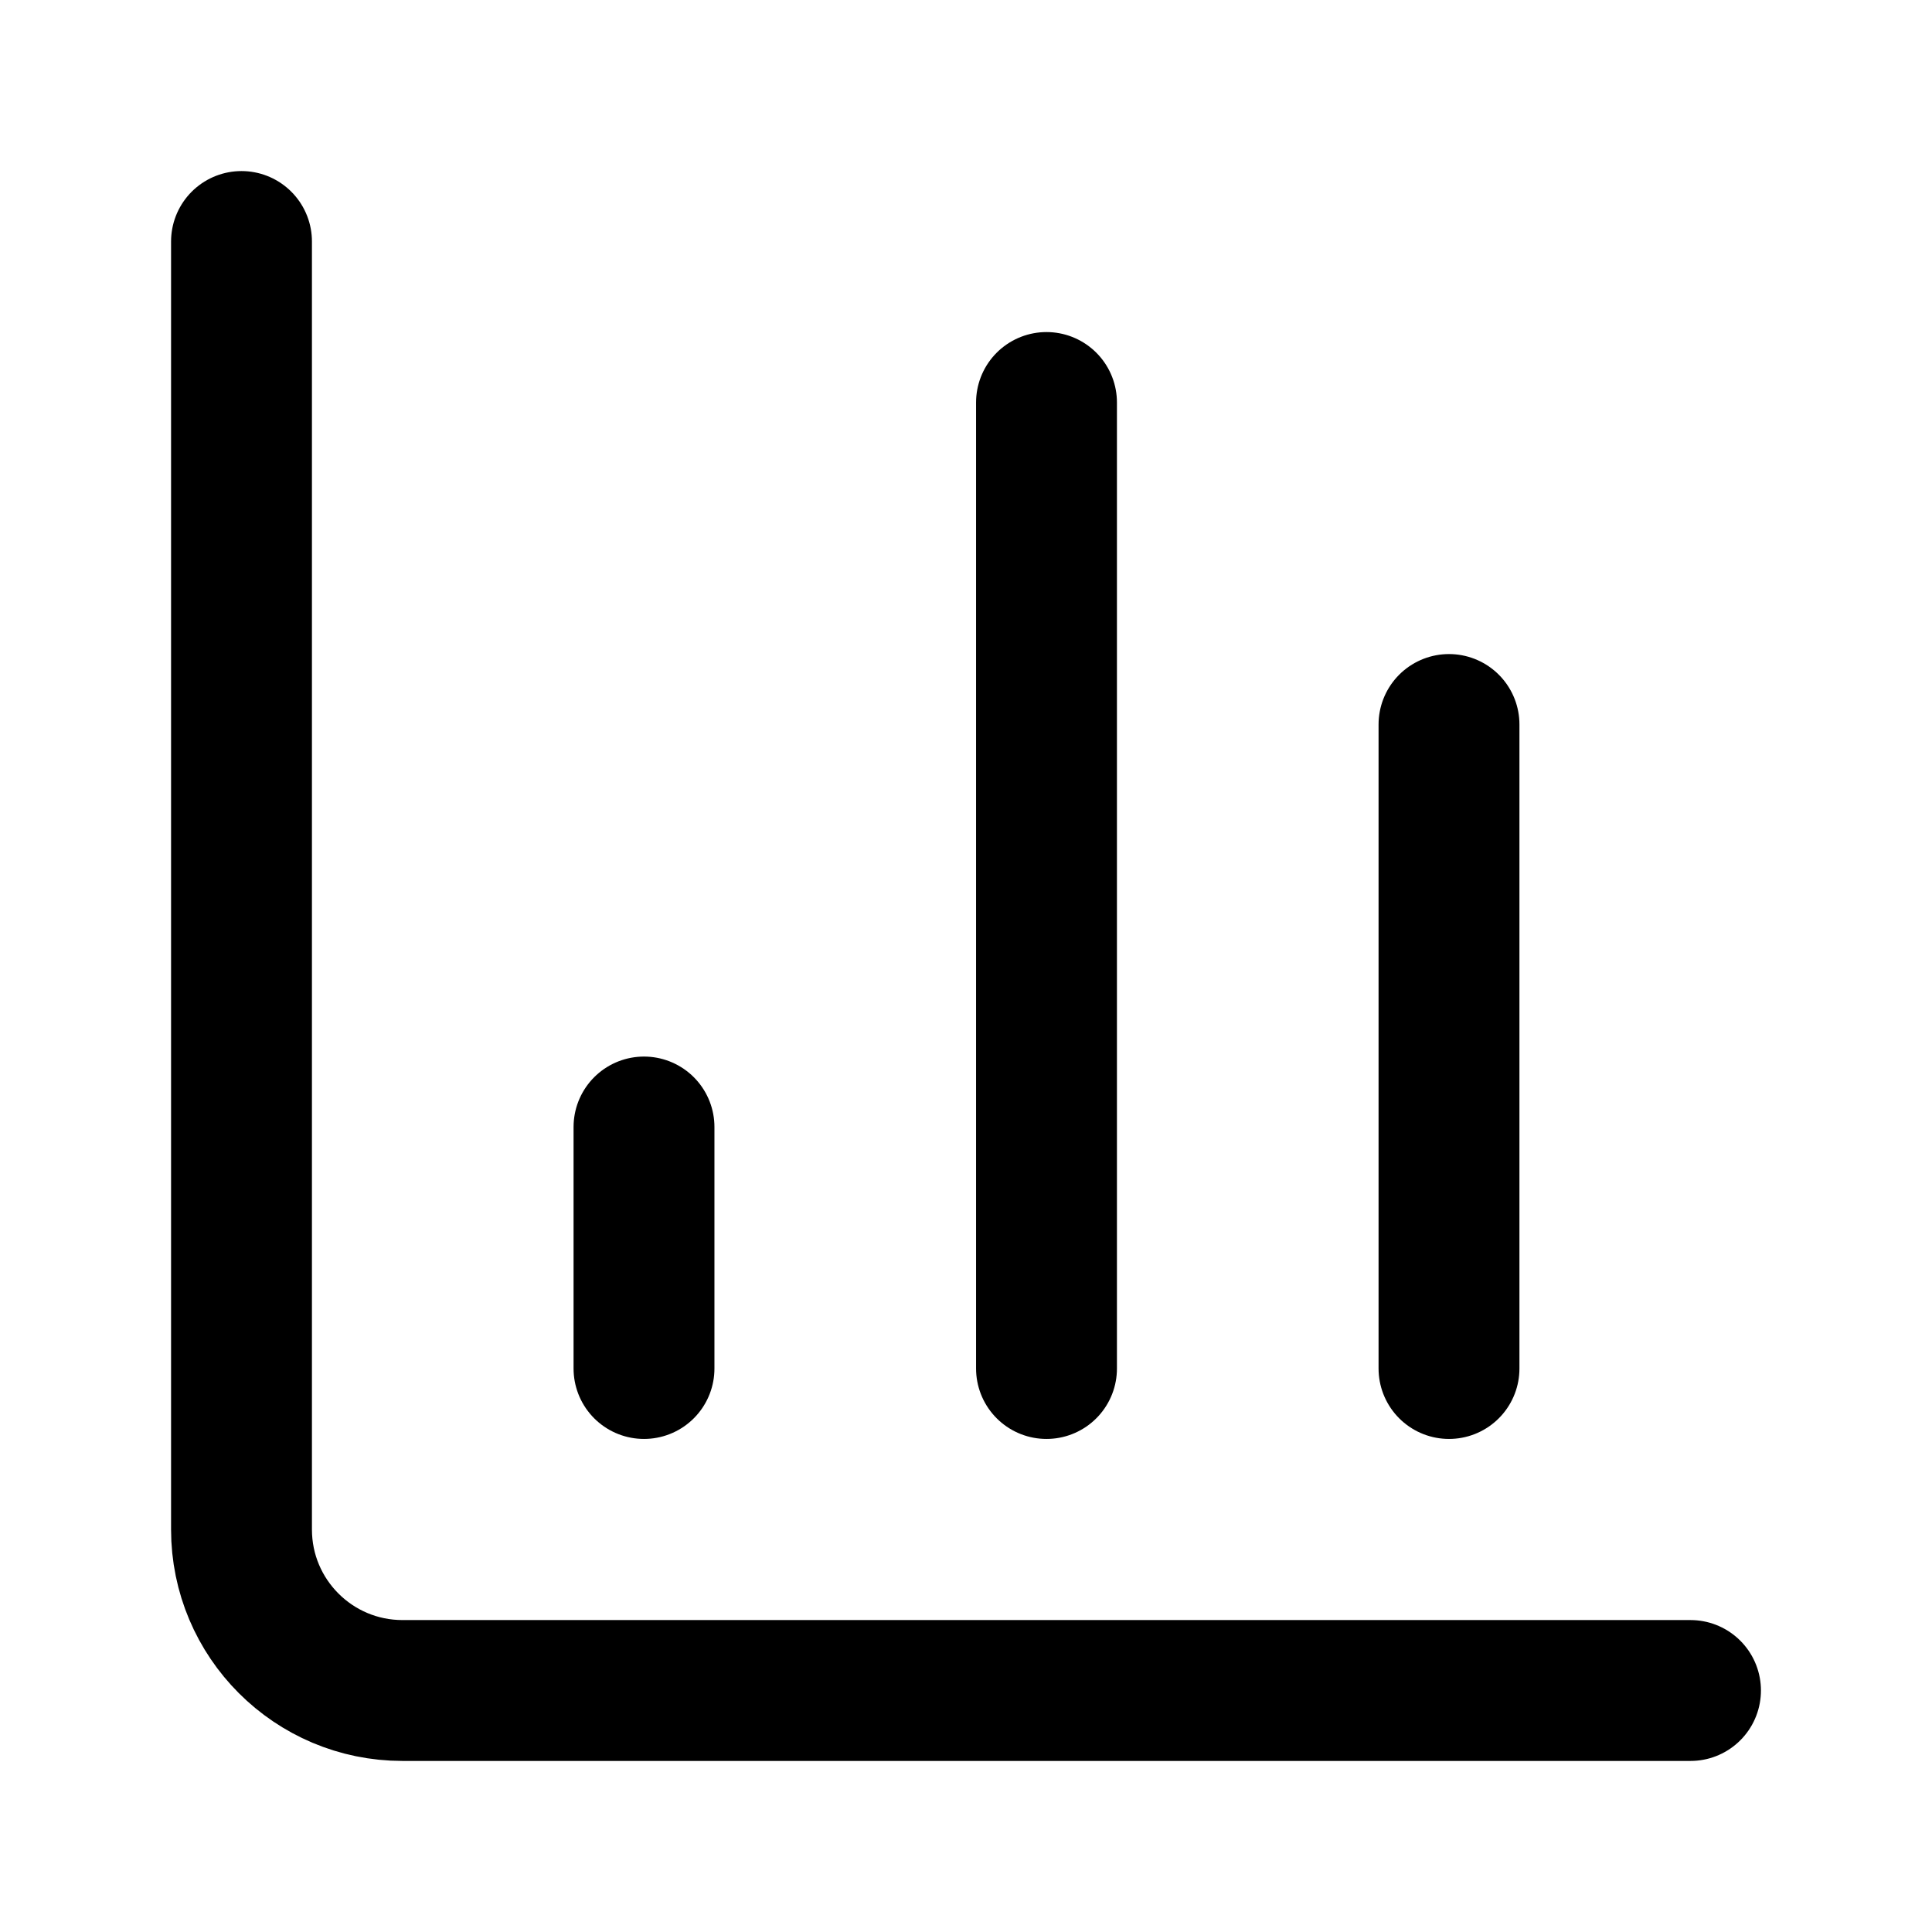
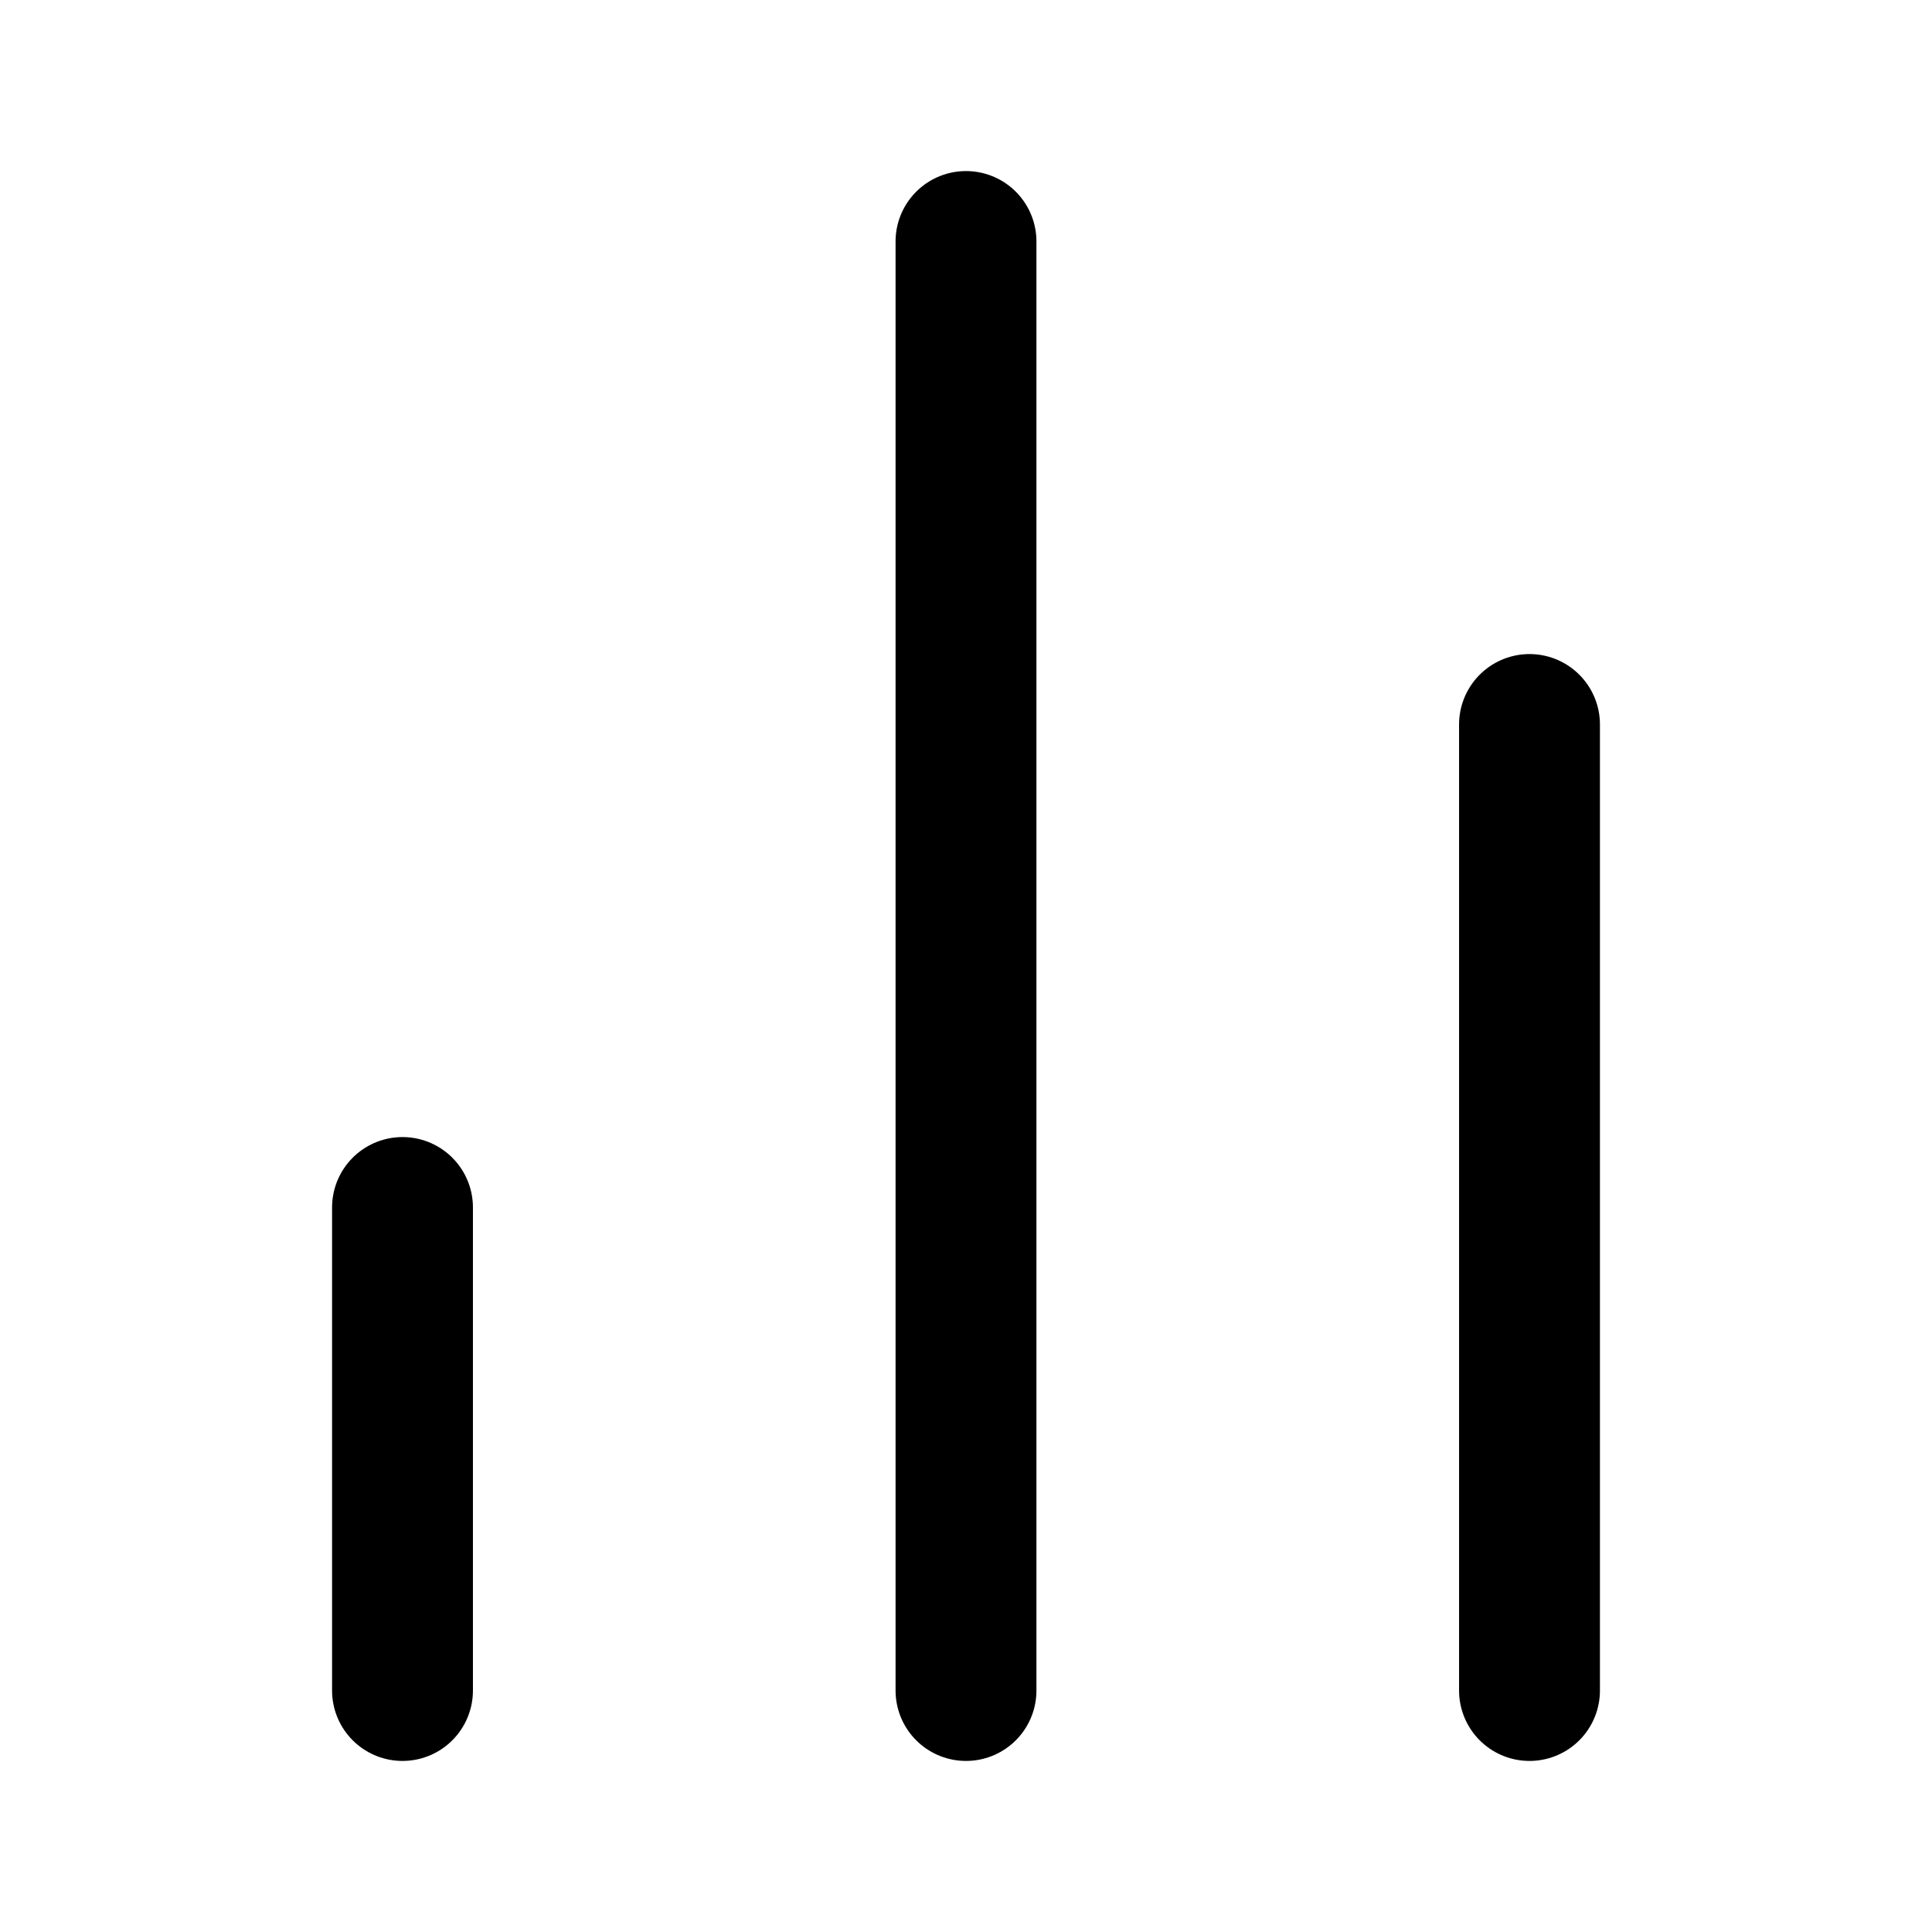
- <svg xmlns="http://www.w3.org/2000/svg" class="lucide lucide-chart-column" width="24" height="24" viewBox="0 0 24 24" fill="none" stroke="currentColor" stroke-width="1.75" stroke-linecap="round" stroke-linejoin="round">
-   <path d="M3 3v16a2 2 0 0 0 2 2h16" />
-   <path d="M18 17V9" />
-   <path d="M13 17V5" />
-   <path d="M8 17v-3" />
+ <svg xmlns="http://www.w3.org/2000/svg" class="lucide lucide-chart-no-axes-column" width="24" height="24" viewBox="0 0 24 24" fill="none" stroke="currentColor" stroke-width="1.75" stroke-linecap="round" stroke-linejoin="round">
+   <path d="M5 21v-6" />
+   <path d="M12 21V3" />
+   <path d="M19 21V9" />
</svg>
